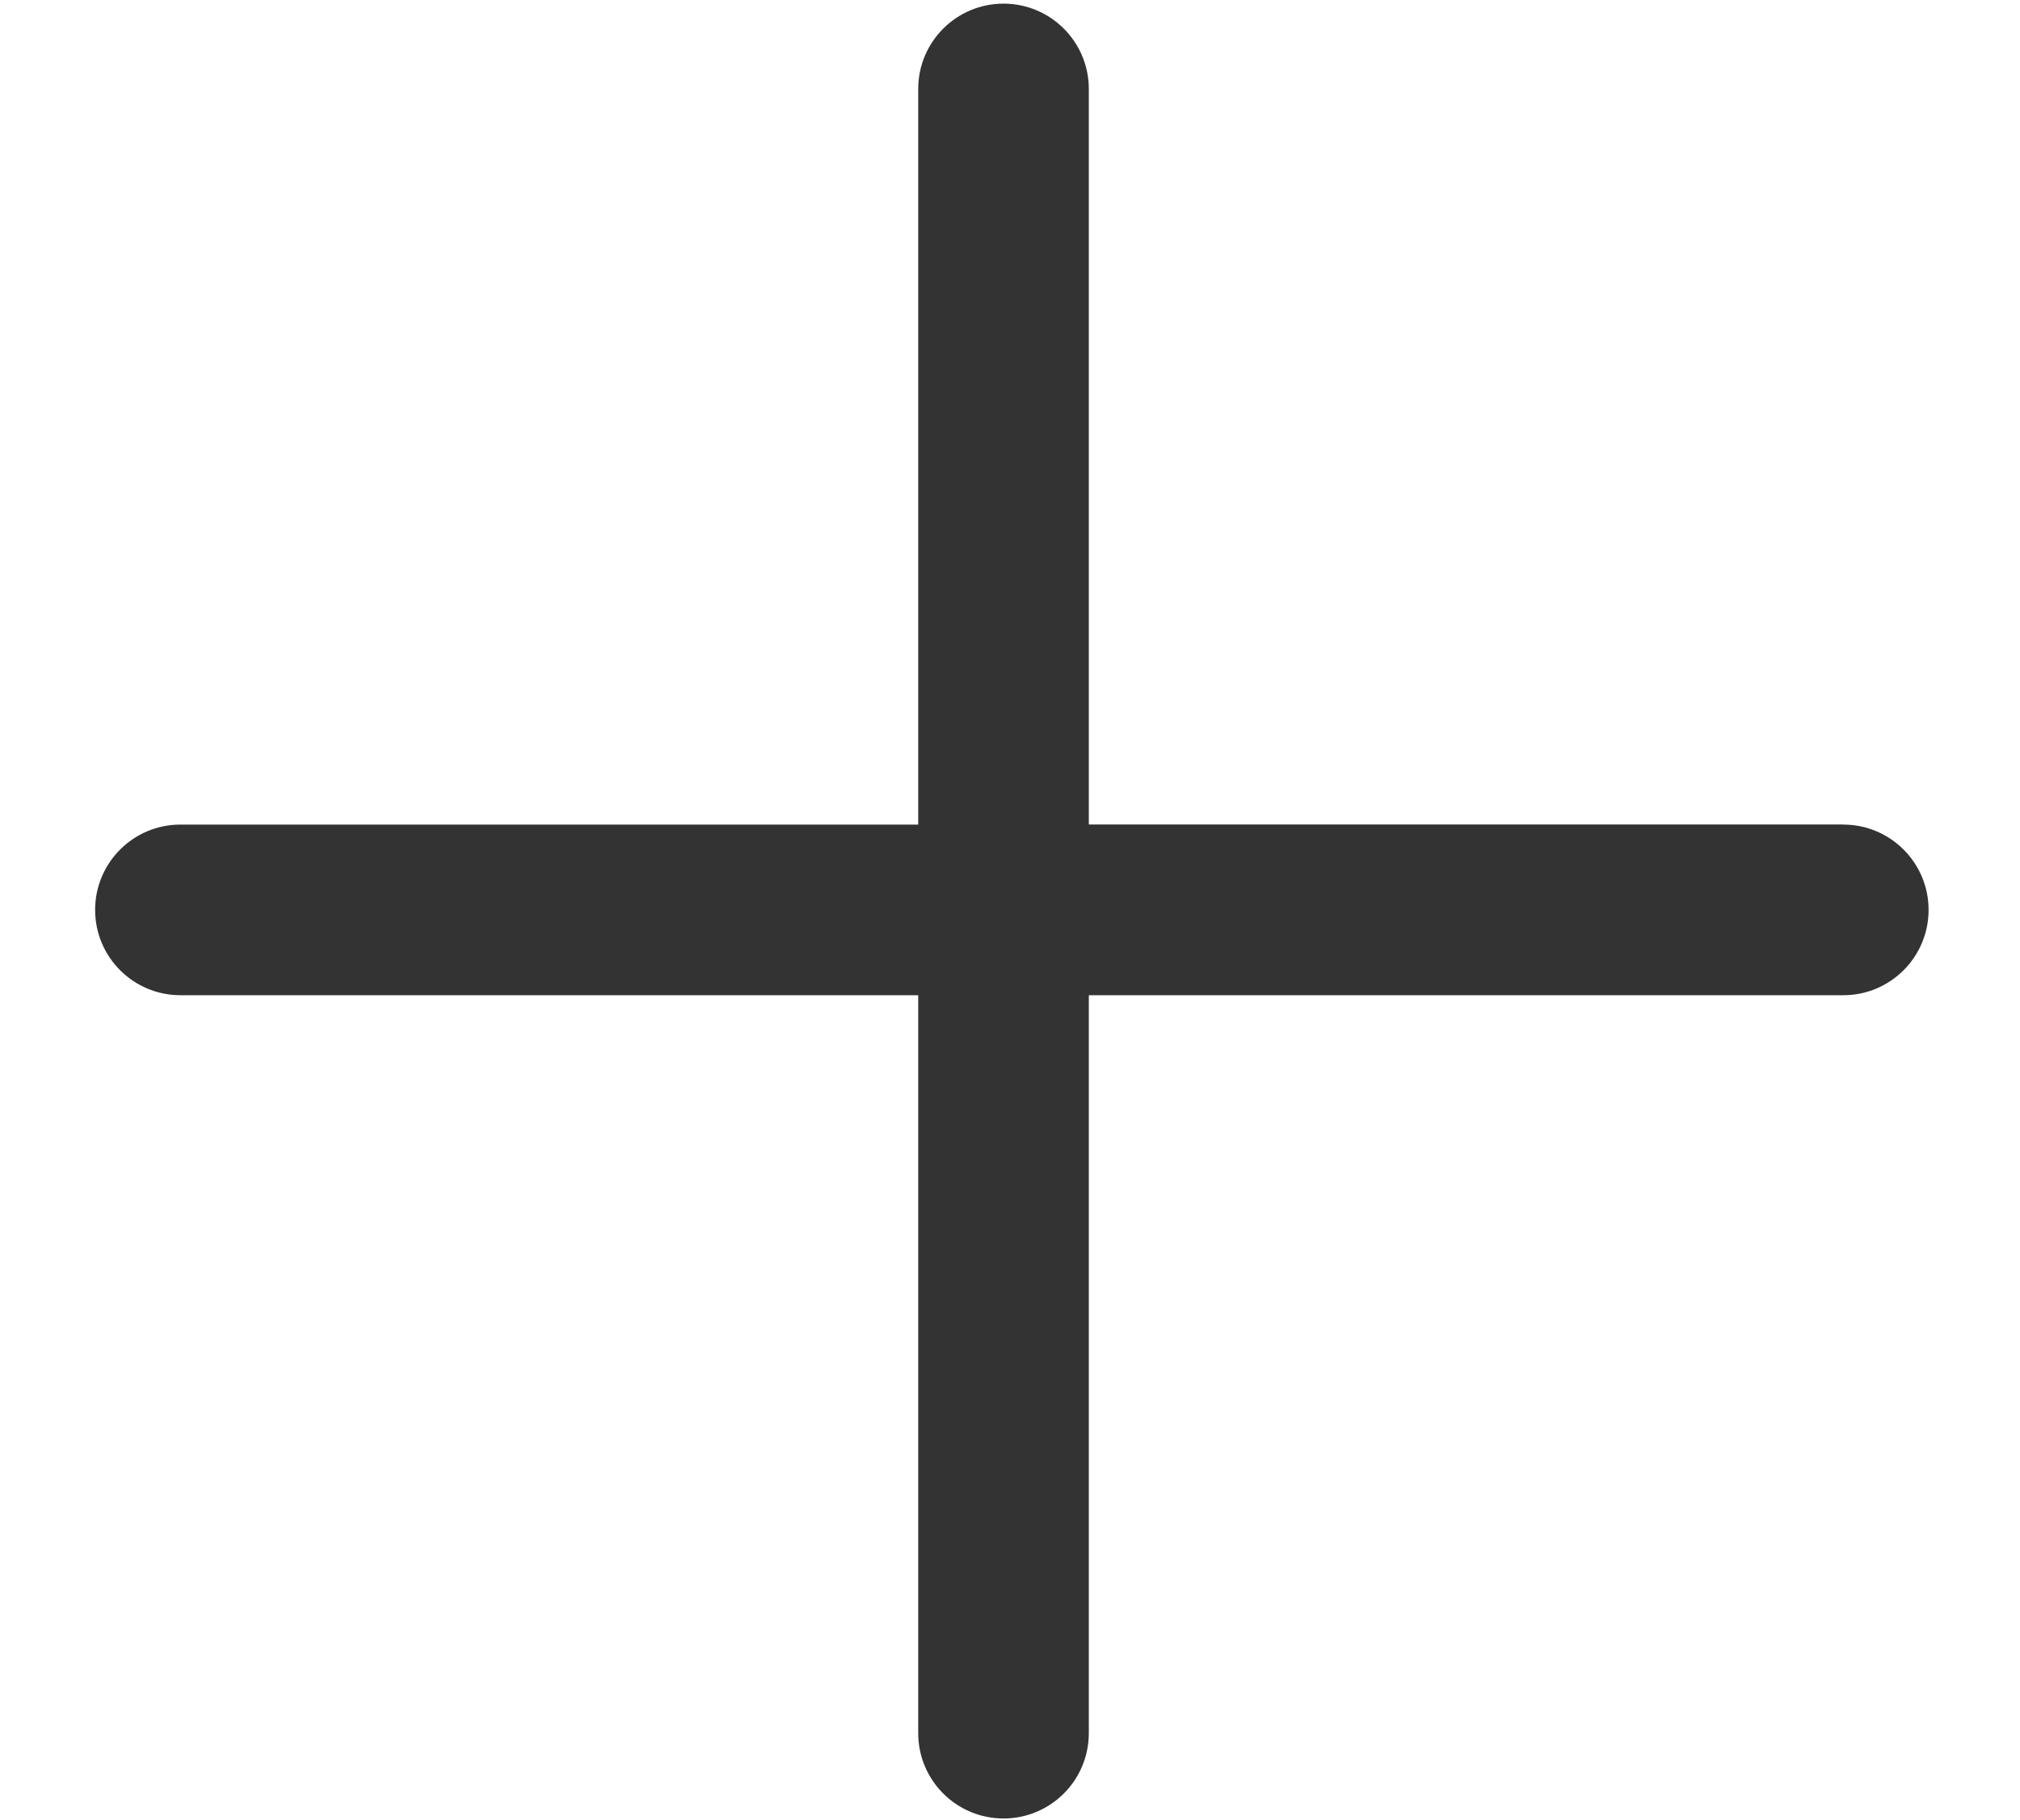
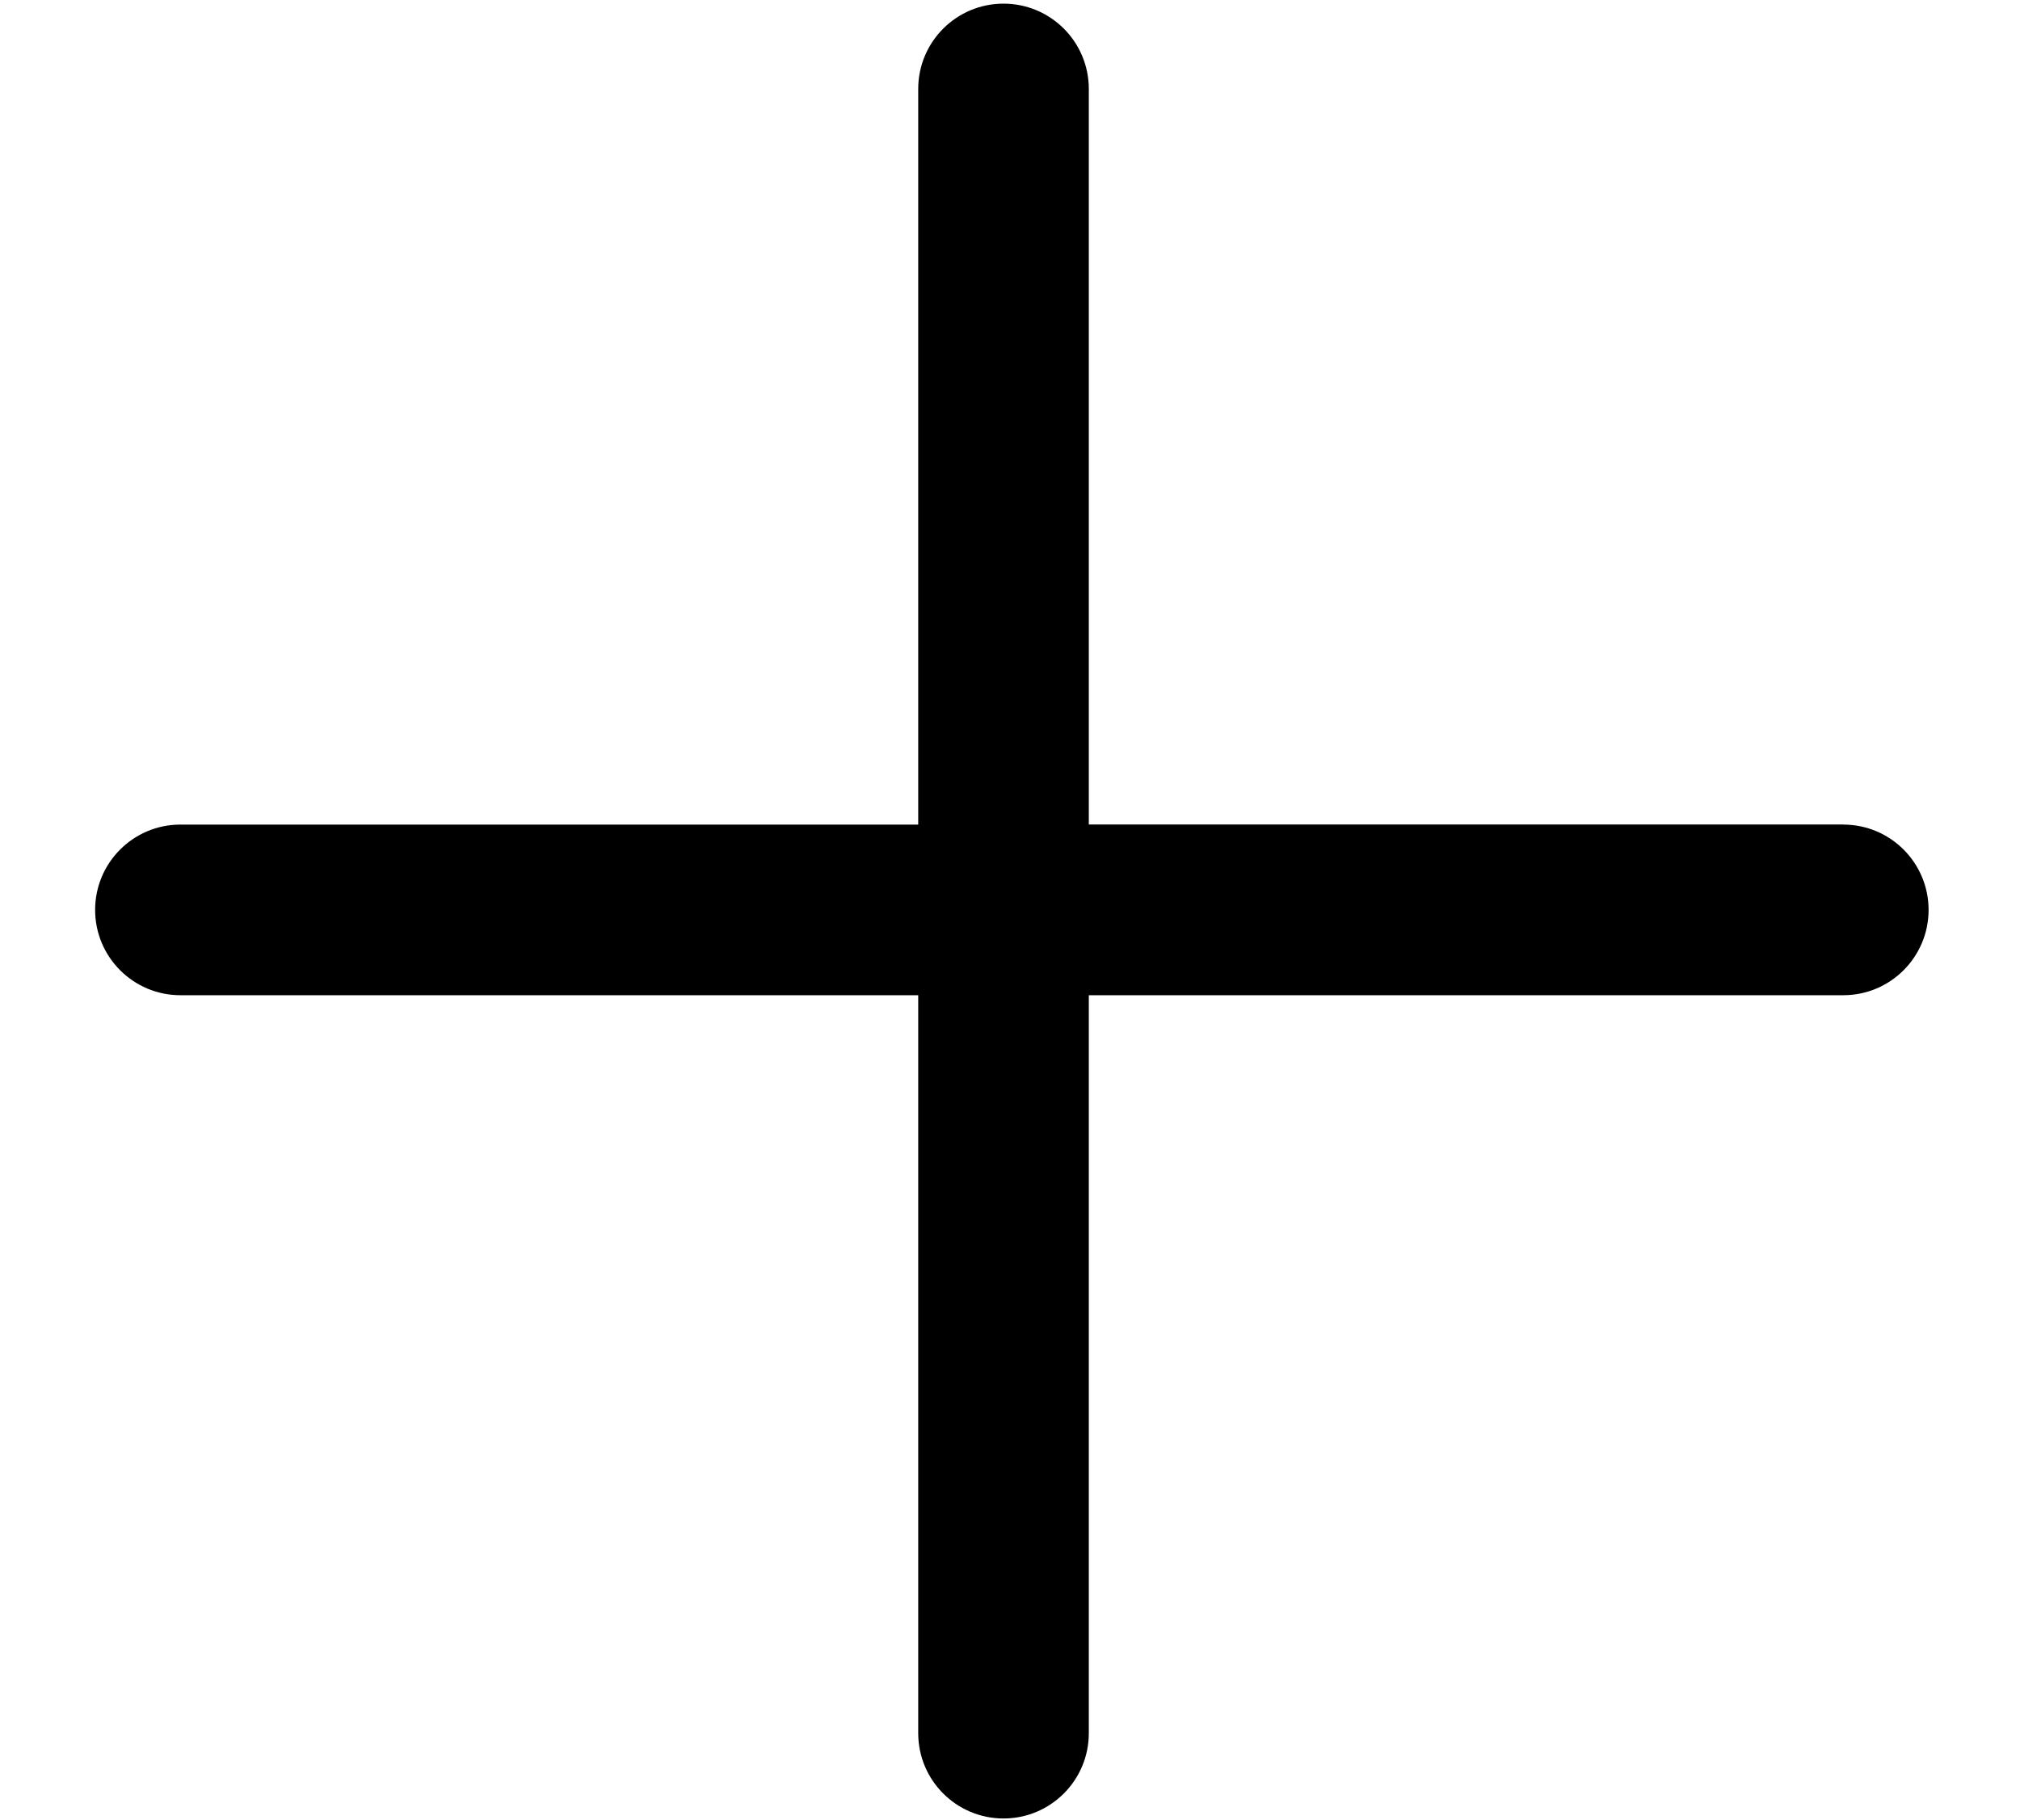
<svg xmlns="http://www.w3.org/2000/svg" class="icon" width="200px" height="180.12px" viewBox="0 0 1137 1024" version="1.1">
-   <path fill="#333333" d="M1037.54 463.986h-424.676V50.062a47.957 47.957 0 1 0-96.028 0v413.98h-415.289a47.957 47.957 0 1 0 0 96.028h415.289v415.289a47.957 47.957 0 1 0 96.028 0v-415.289h424.676a47.957 47.957 0 1 0 0-96.028z" />
+   <path d="M1037.54 463.986h-424.676V50.062a47.957 47.957 0 1 0-96.028 0v413.98h-415.289a47.957 47.957 0 1 0 0 96.028h415.289v415.289a47.957 47.957 0 1 0 96.028 0v-415.289h424.676a47.957 47.957 0 1 0 0-96.028z" />
</svg>
